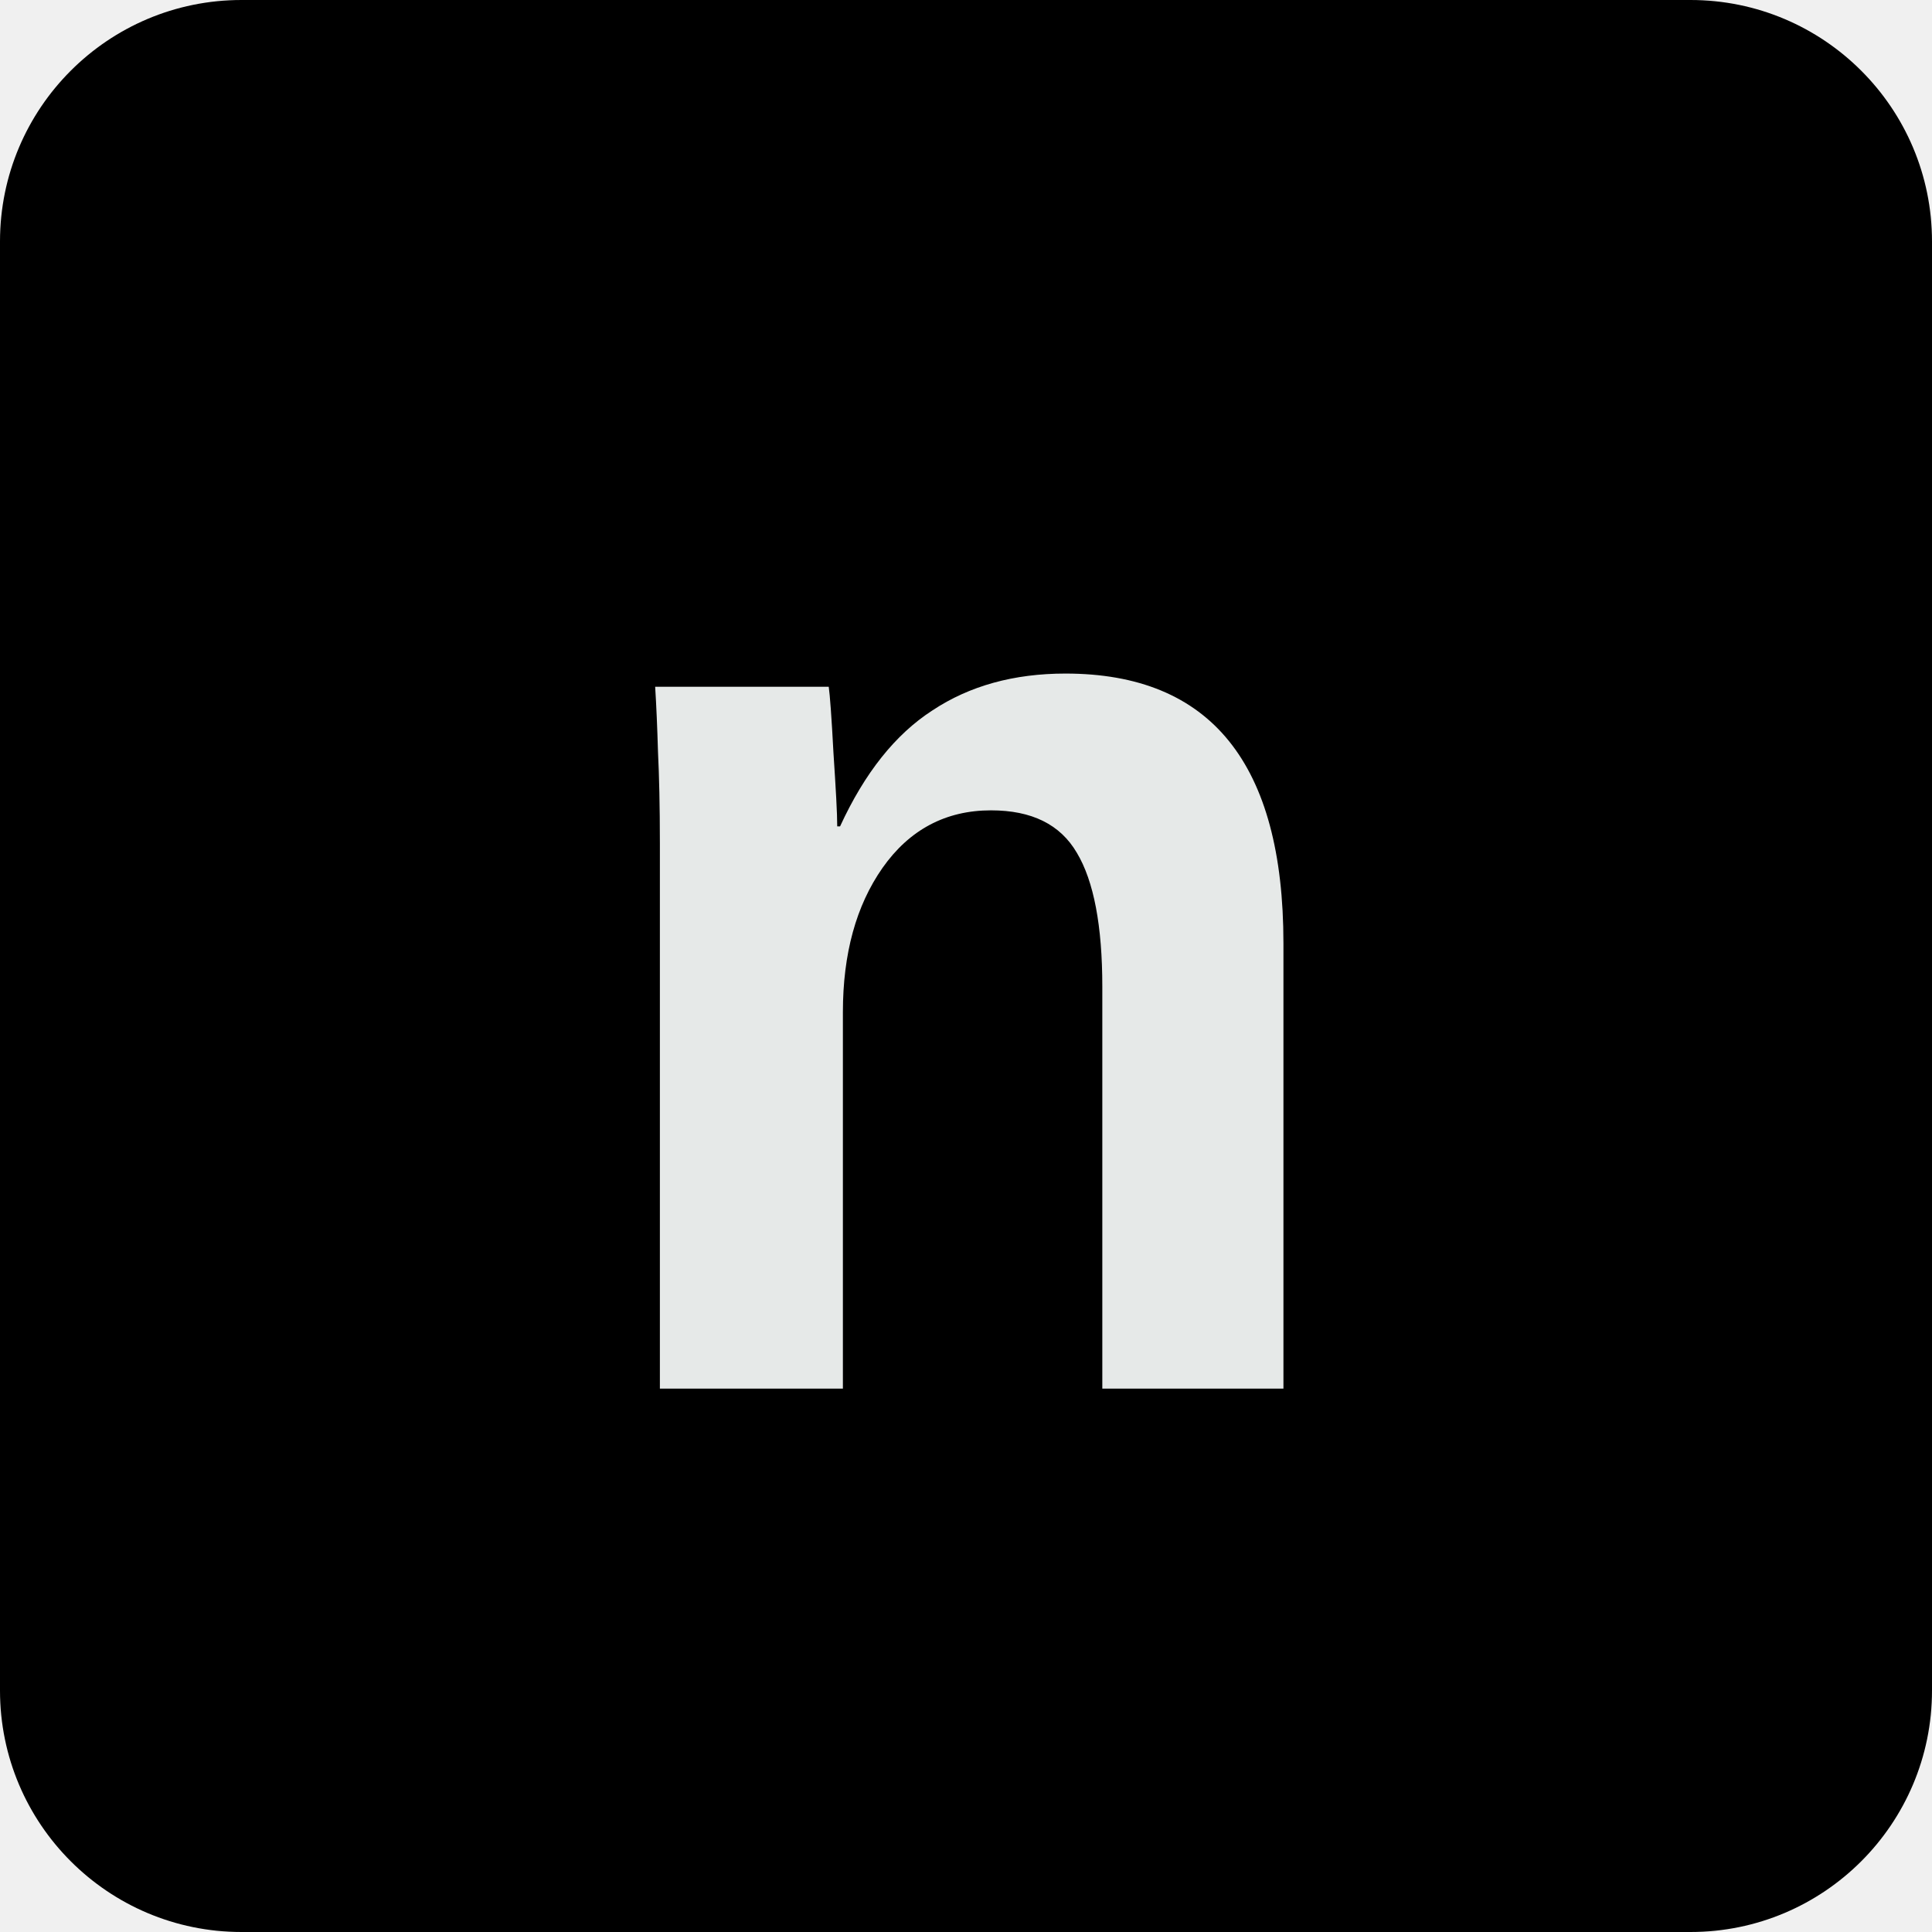
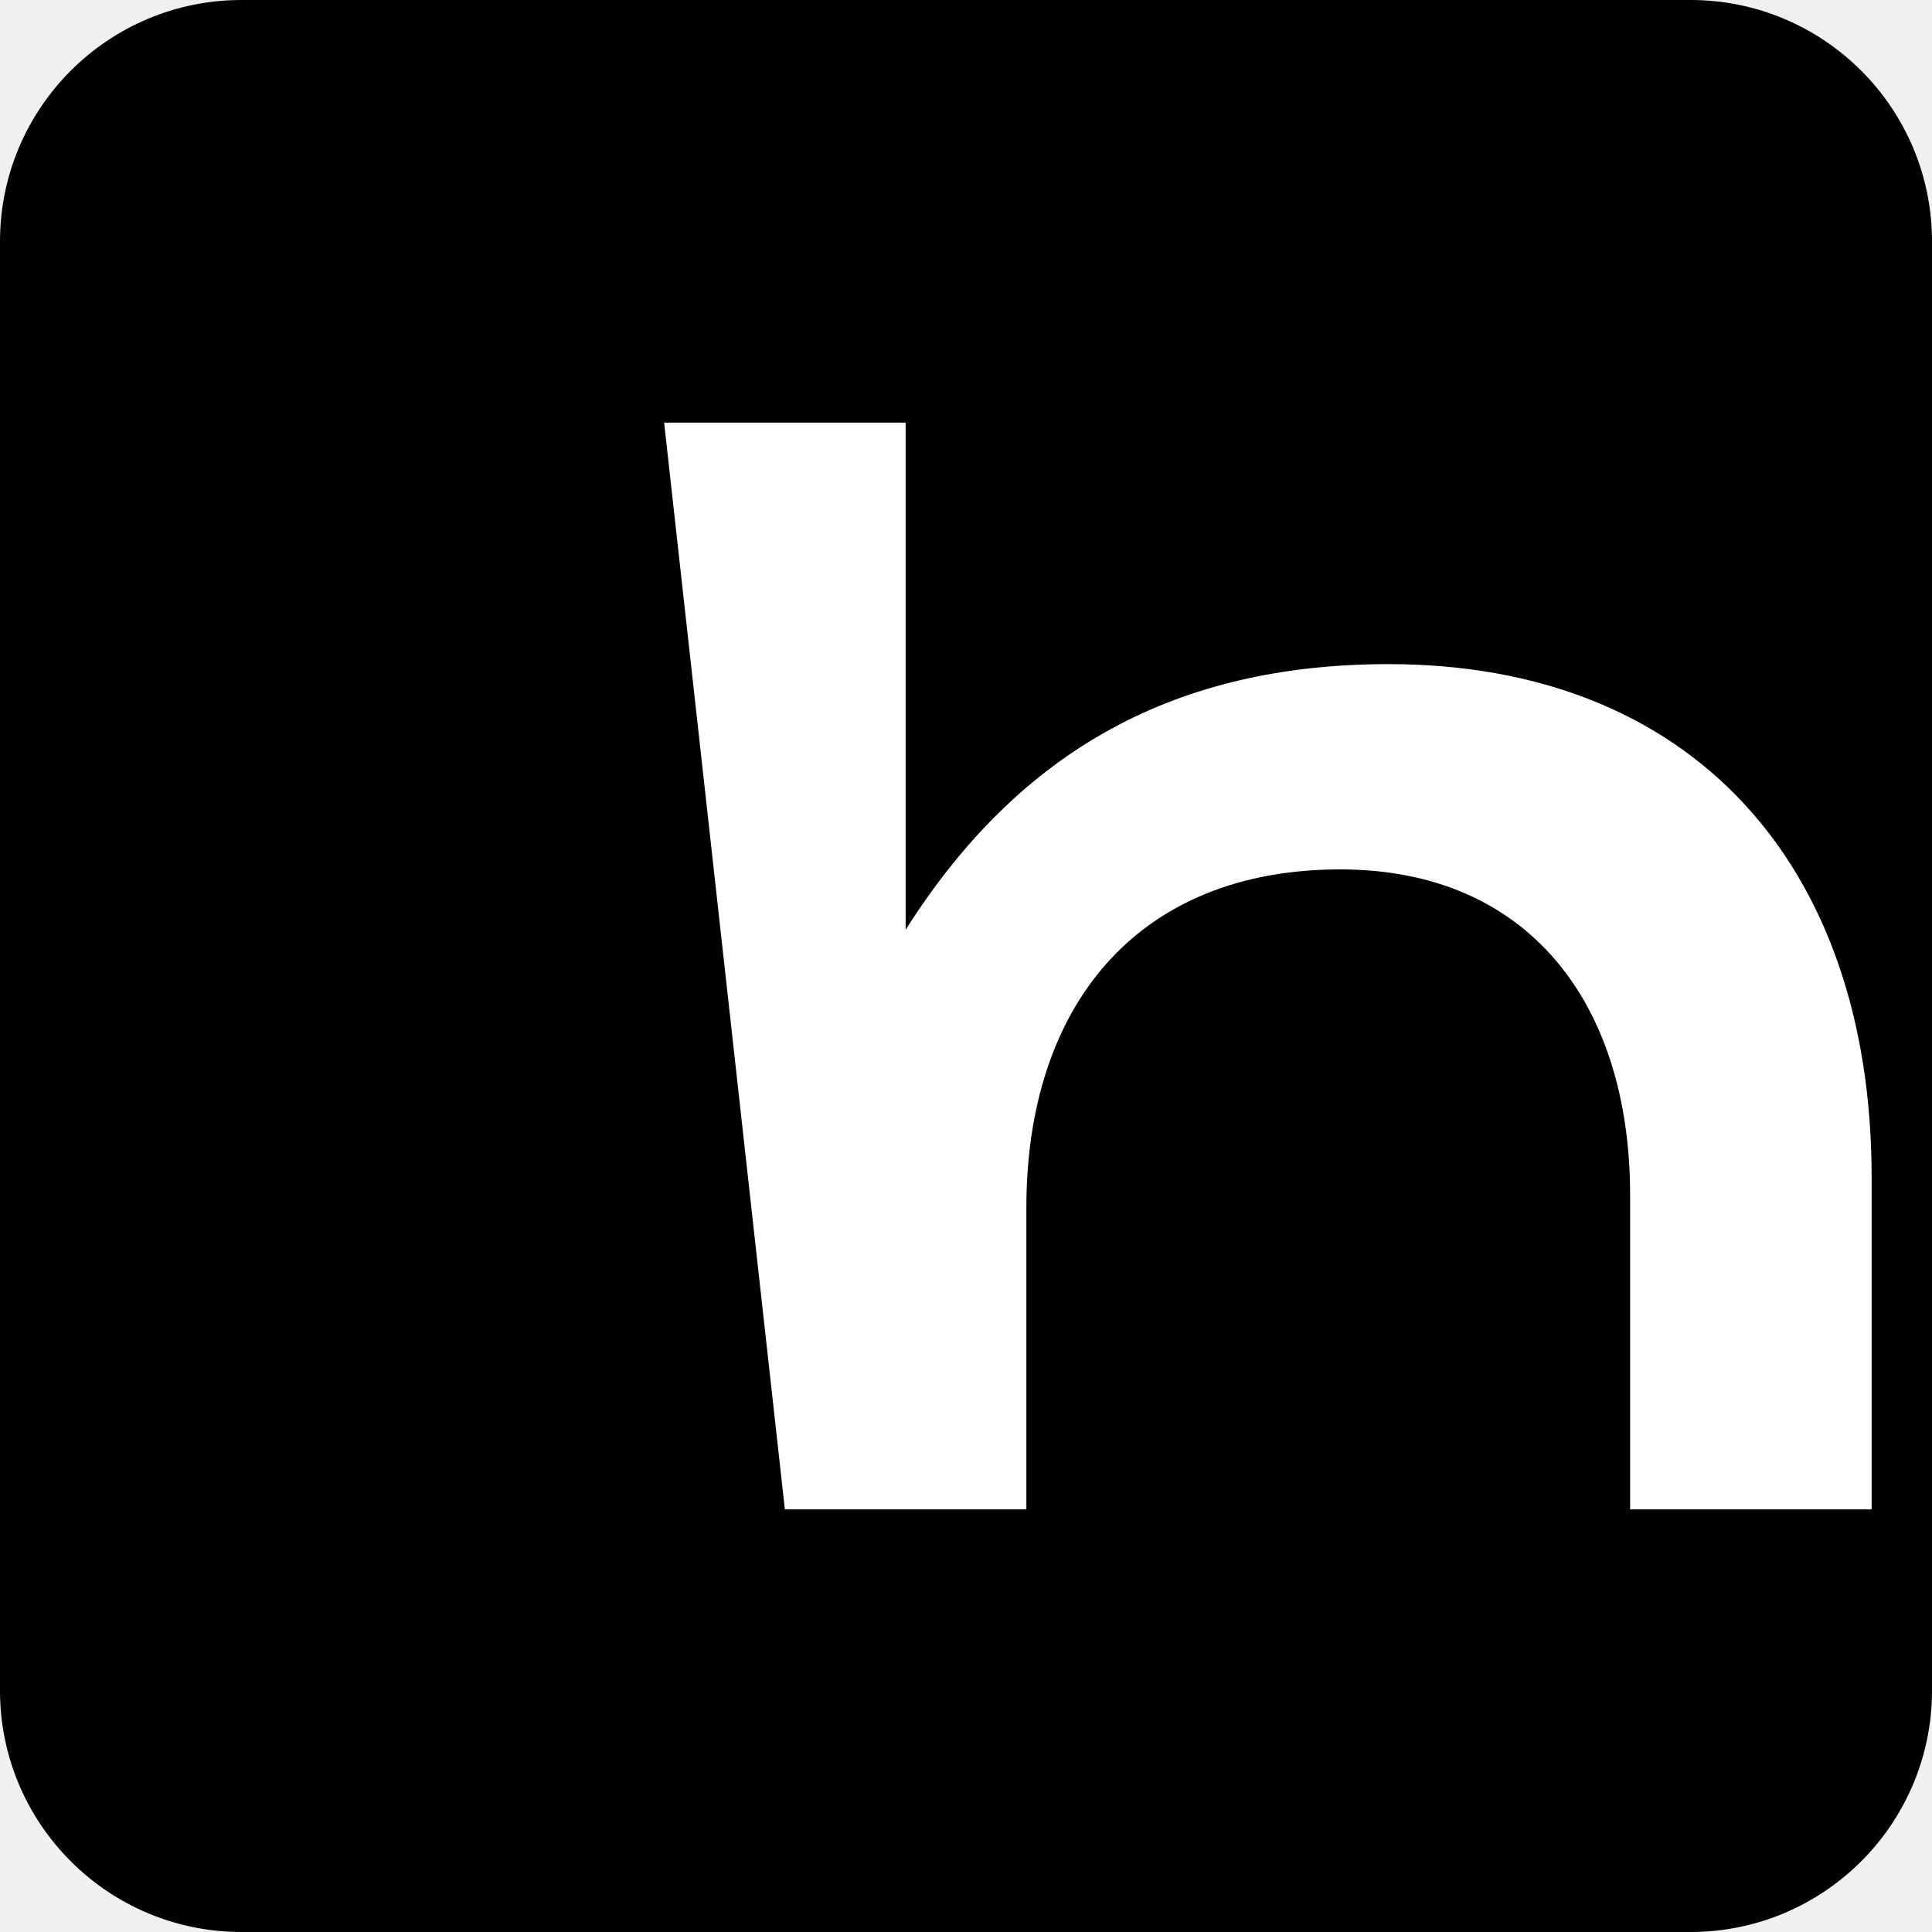
- <svg xmlns="http://www.w3.org/2000/svg" viewBox="0 0 32 32" width="32" height="32">
-   <rect width="32" height="32" rx="4" fill="#000000" />
-   <text x="16" y="23" font-family="'Space Mono', 'Courier New', monospace" font-size="22" font-weight="700" fill="rgb(230, 233, 232)" text-anchor="middle">n</text>
+ <svg xmlns="http://www.w3.org/2000/svg" viewBox="0 0 32 32">
+   <rect width="32" height="32" rx="4" fill="#000" />
+   <path d="M11 7h4v8.4c1.9-3 4.5-4.4 8-4.4 5 0 8 3.3 8 8.5V25h-4v-5.2c0-3.2-1.7-5.4-4.8-5.4-3.4 0-5.2 2.3-5.2 5.6V25h-4z" fill="#fff" />
</svg>
